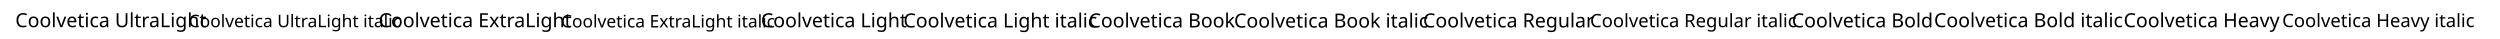
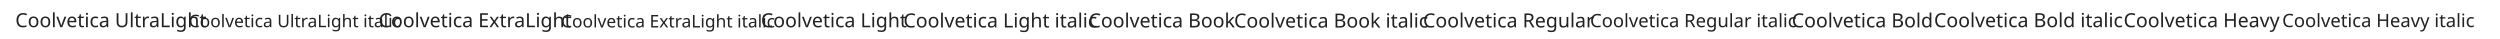
<svg xmlns="http://www.w3.org/2000/svg" version="1.1" id="Calque_1" x="0px" y="0px" viewBox="0 0 4600 70" style="enable-background:new 0 0 4600 70;" xml:space="preserve">
  <style type="text/css">
- 	.st0{font-family:'CoolveticaEl-Regular';}
- 	.st1{font-size:36px;}
- 	.st2{font-family:'CoolveticaUl-Regular';}
- 	.st3{font-family:'CoolveticaEl-Italic';}
- 	.st4{font-size:32px;}
- 	.st5{font-family:'CoolveticaUl-Italic';}
- 	.st6{font-family:'CoolveticaLt-Regular';}
- 	.st7{font-family:'CoolveticaLt-Italic';}
- 	.st8{font-family:'CoolveticaBk-Regular';}
- 	.st9{font-family:'CoolveticaRg-Regular';}
- 	.st10{font-family:'CoolveticaBk-Italic';}
- 	.st11{font-family:'CoolveticaRg-Italic';}
- 	.st12{font-size:34px;}
- 	.st13{font-family:'CoolveticaRg-Bold';}
- 	.st14{font-family:'CoolveticaRg-BoldItalic';}
- 	.st15{font-family:'CoolveticaHv-Regular';}
- 	.st16{font-family:'CoolveticaHv-Italic';}
+ 	.st0{fill:#222221;}
+ 	.st1{font-family:'CoolveticaEl-Regular';}
+ 	.st2{font-size:36px;}
+ 	.st3{font-family:'CoolveticaUl-Regular';}
+ 	.st4{font-family:'CoolveticaEl-Italic';}
+ 	.st5{font-size:32px;}
+ 	.st6{font-family:'CoolveticaUl-Italic';}
+ 	.st7{font-family:'CoolveticaLt-Regular';}
+ 	.st8{font-family:'CoolveticaLt-Italic';}
+ 	.st9{font-family:'CoolveticaBk-Regular';}
+ 	.st10{font-family:'CoolveticaRg-Regular';}
+ 	.st11{font-family:'CoolveticaBk-Italic';}
+ 	.st12{font-family:'CoolveticaRg-Italic';}
+ 	.st13{font-size:34px;}
+ 	.st14{font-family:'CoolveticaRg-Bold';}
+ 	.st15{font-family:'CoolveticaRg-BoldItalic';}
+ 	.st16{font-family:'CoolveticaHv-Regular';}
+ 	.st17{font-family:'CoolveticaHv-Italic';}
</style>
-   <text transform="matrix(1 0 0 1 696.6375 50.0901)" class="st0 st1">Coolvetica ExtraLight</text>
-   <text transform="matrix(1 0 0 1 28.0906 50.0042)" class="st2 st1">Coolvetica UltraLight</text>
-   <text transform="matrix(1 0 0 1 1032.239 50.4964)" class="st3 st4">Coolvetica ExtraLight italic</text>
-   <text transform="matrix(1 0 0 1 347.1921 50.0667)" class="st5 st4">Coolvetica UltraLight italic</text>
-   <text transform="matrix(1 0 0 1 1399.966 50.1761)" class="st6 st1">Coolvetica Light</text>
-   <text transform="matrix(1 0 0 1 1662.278 50.5042)" class="st7 st1">Coolvetica Light italic</text>
-   <text transform="matrix(1 0 0 1 2002.864 50.4808)" class="st8 st1">Coolvetica Book</text>
-   <text transform="matrix(1 0 0 1 2618.341 50.4573)" class="st9 st1">Coolvetica Regular</text>
-   <text transform="matrix(1 0 0 1 2270.622 50.7776)" class="st10 st1">Coolvetica Book italic</text>
-   <text transform="matrix(1 0 0 1 2925.645 50.0355)" class="st11 st12">Coolvetica Regular italic</text>
-   <text transform="matrix(1 0 0 1 3296.817 50.3558)" class="st13 st1">Coolvetica Bold</text>
-   <text transform="matrix(1 0 0 1 3558.52 50.0042)" class="st14 st1">Coolvetica Bold italic</text>
-   <text transform="matrix(1 0 0 1 3907.341 50.0901)" class="st15 st1">Coolvetica Heavy</text>
-   <text transform="matrix(1 0 0 1 4199.145 49.848)" class="st16 st12">Coolvetica Heavy italic</text>
+   <text transform="matrix(1 0 0 1 696.6375 50.0901)" class="st0 st1 st2">Coolvetica ExtraLight</text>
+   <text transform="matrix(1 0 0 1 28.0906 50.0042)" class="st0 st3 st2">Coolvetica UltraLight</text>
+   <text transform="matrix(1 0 0 1 1032.239 50.4964)" class="st0 st4 st5">Coolvetica ExtraLight italic</text>
+   <text transform="matrix(1 0 0 1 347.1921 50.0667)" class="st0 st6 st5">Coolvetica UltraLight italic</text>
+   <text transform="matrix(1 0 0 1 1399.966 50.1761)" class="st0 st7 st2">Coolvetica Light</text>
+   <text transform="matrix(1 0 0 1 1662.278 50.5042)" class="st0 st8 st2">Coolvetica Light italic</text>
+   <text transform="matrix(1 0 0 1 2002.864 50.4808)" class="st0 st9 st2">Coolvetica Book</text>
+   <text transform="matrix(1 0 0 1 2618.341 50.4573)" class="st0 st10 st2">Coolvetica Regular</text>
+   <text transform="matrix(1 0 0 1 2270.622 50.7776)" class="st0 st11 st2">Coolvetica Book italic</text>
+   <text transform="matrix(1 0 0 1 2925.645 50.0355)" class="st0 st12 st13">Coolvetica Regular italic</text>
+   <text transform="matrix(1 0 0 1 3296.817 50.3558)" class="st0 st14 st2">Coolvetica Bold</text>
+   <text transform="matrix(1 0 0 1 3558.52 50.0042)" class="st0 st15 st2">Coolvetica Bold italic</text>
+   <text transform="matrix(1 0 0 1 3907.341 50.0901)" class="st0 st16 st2">Coolvetica Heavy</text>
+   <text transform="matrix(1 0 0 1 4199.145 49.848)" class="st0 st17 st13">Coolvetica Heavy italic</text>
</svg>
